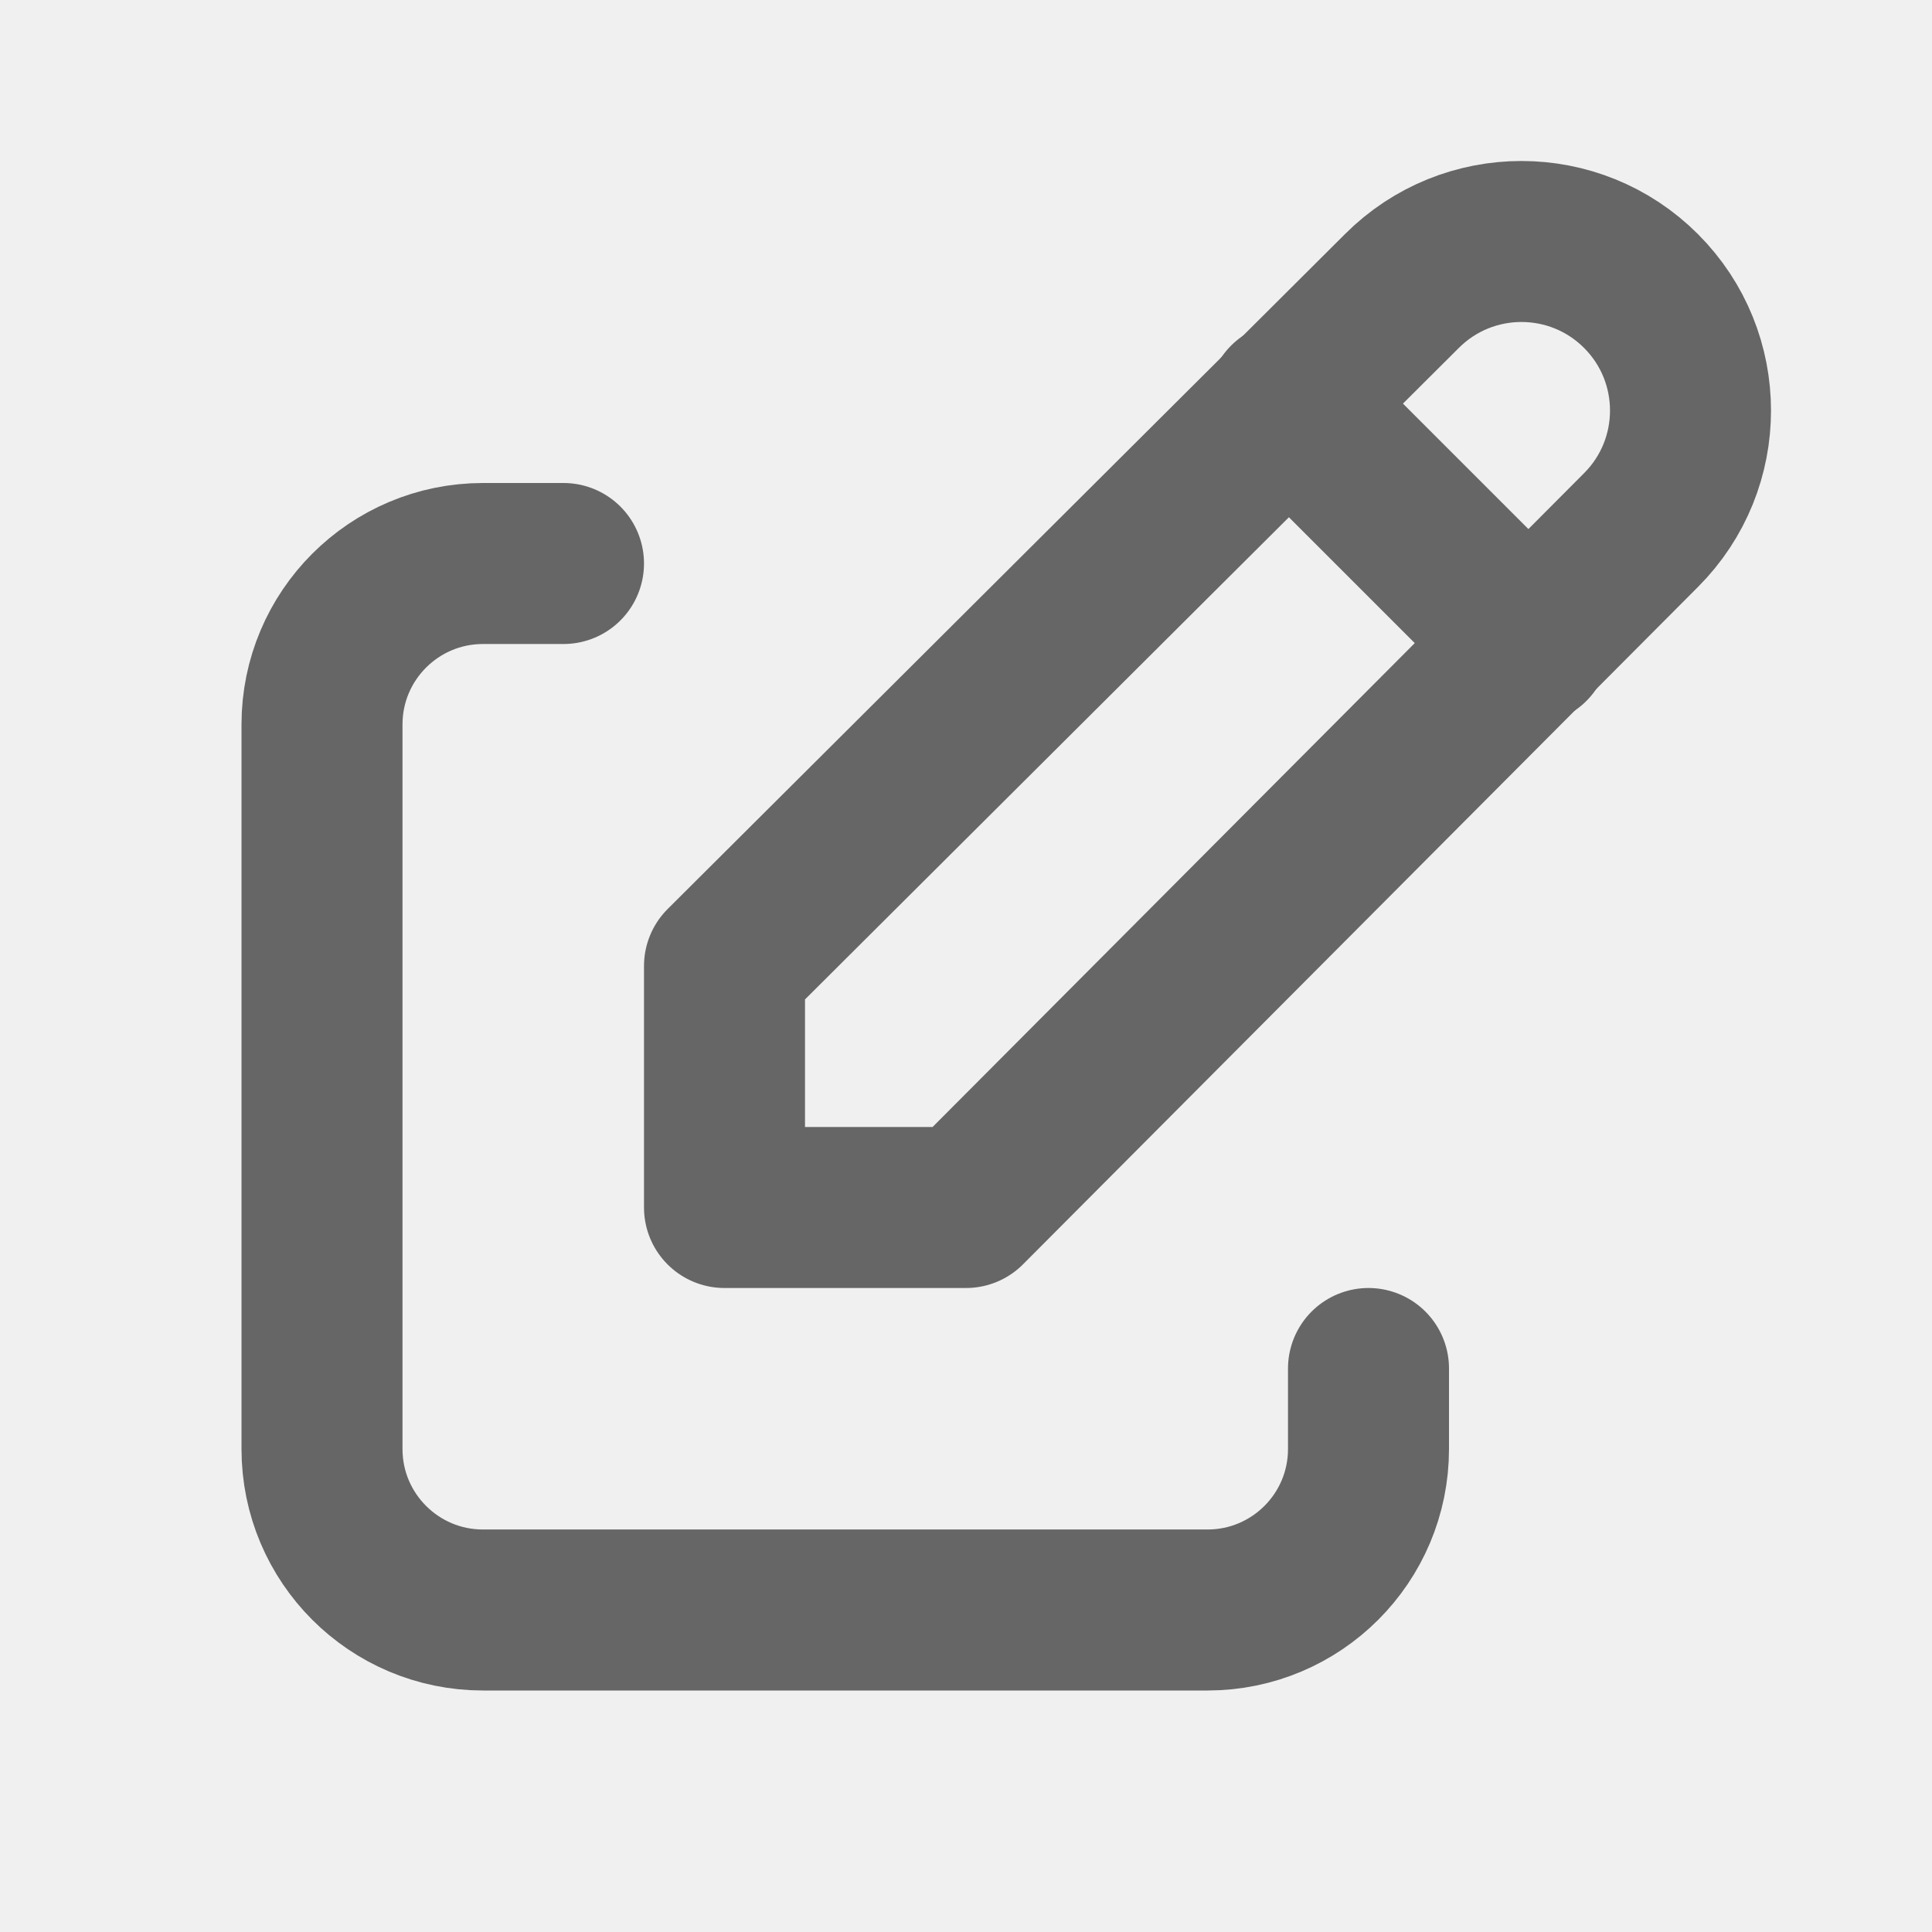
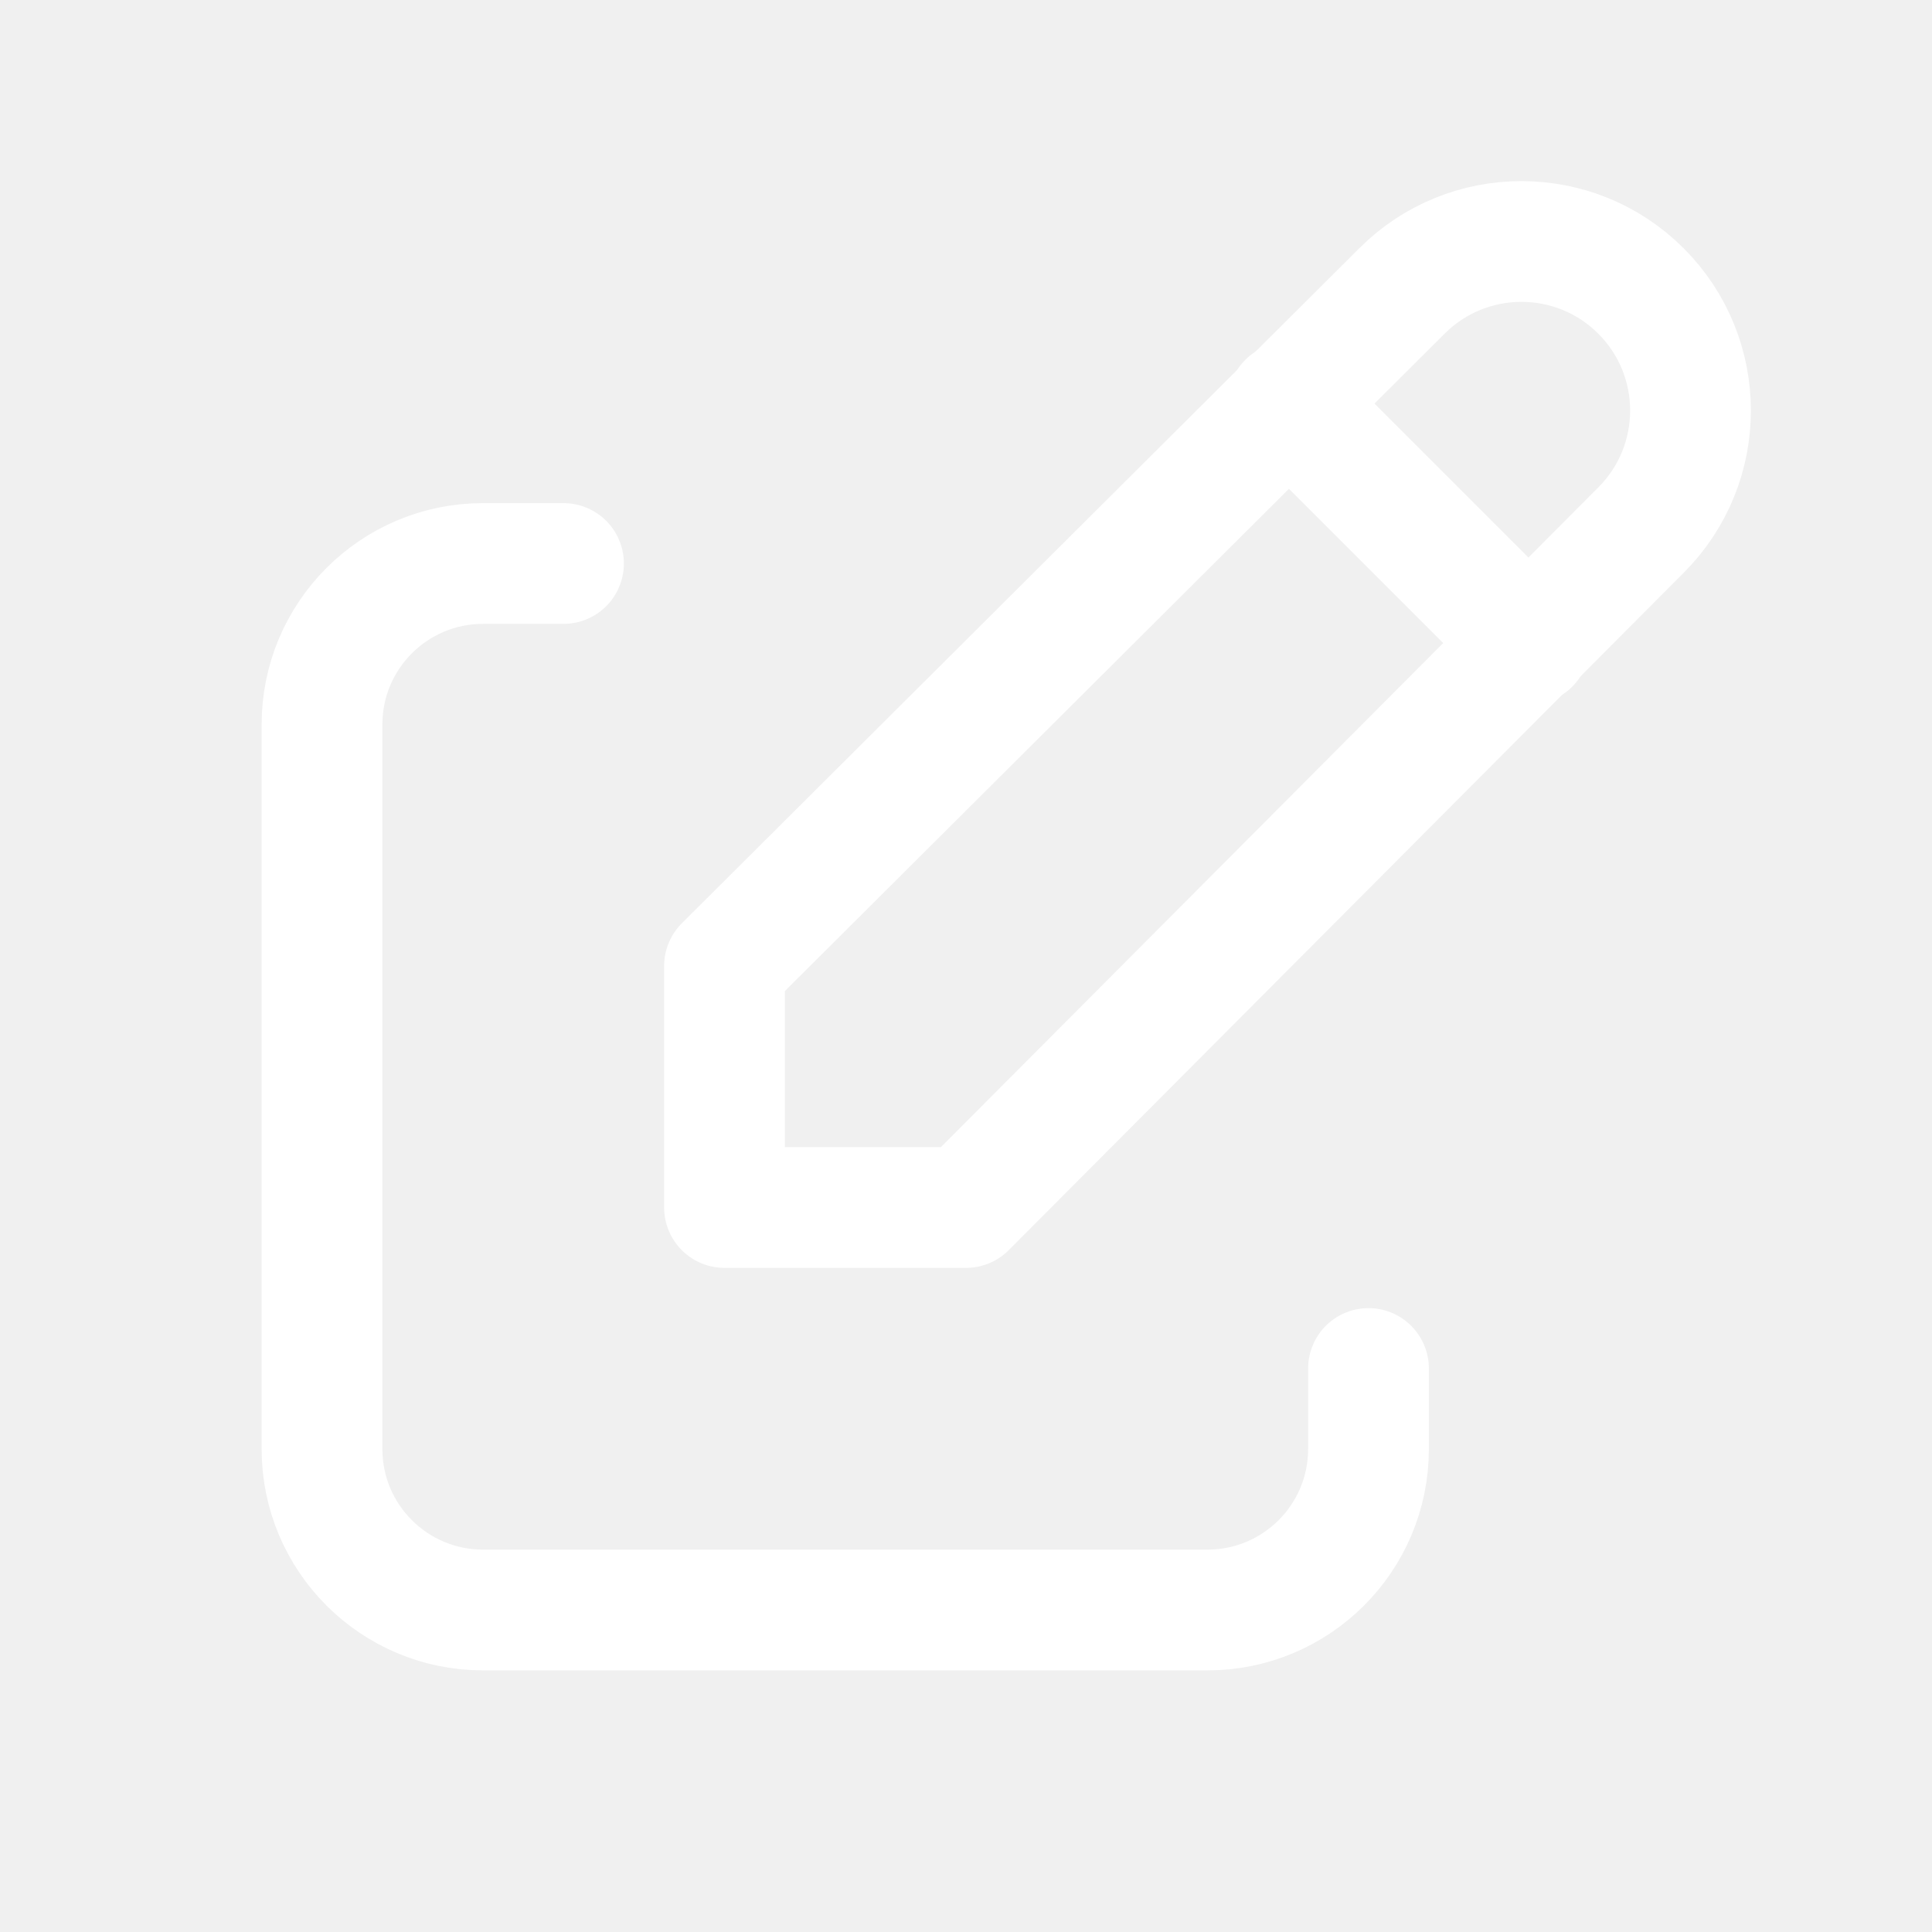
- <svg xmlns="http://www.w3.org/2000/svg" width="24" height="24" viewBox="0 0 24 24" fill="none" stroke="#666" stroke-width="2" stroke-linecap="round" stroke-linejoin="round" class="icon icon-tabler icons-tabler-outline icon-tabler-edit">
+ <svg xmlns="http://www.w3.org/2000/svg" width="24" height="24" viewBox="0 0 24 24" fill="none" stroke="#ffffff" stroke-width="1.5" stroke-linecap="round" stroke-linejoin="round" class="icon icon-tabler icons-tabler-outline icon-tabler-edit">
  <path stroke="none" d="M0 0h24v24H0z" fill="none" />
  <path d="M7 7h-1a2 2 0 0 0 -2 2v9a2 2 0 0 0 2 2h9a2 2 0 0 0 2 -2v-1" />
  <path d="M20.385 6.585a2.1 2.1 0 0 0 -2.97 -2.97l-8.415 8.385v3h3l8.385 -8.415" />
  <path d="M16 5l3 3" />
</svg>
